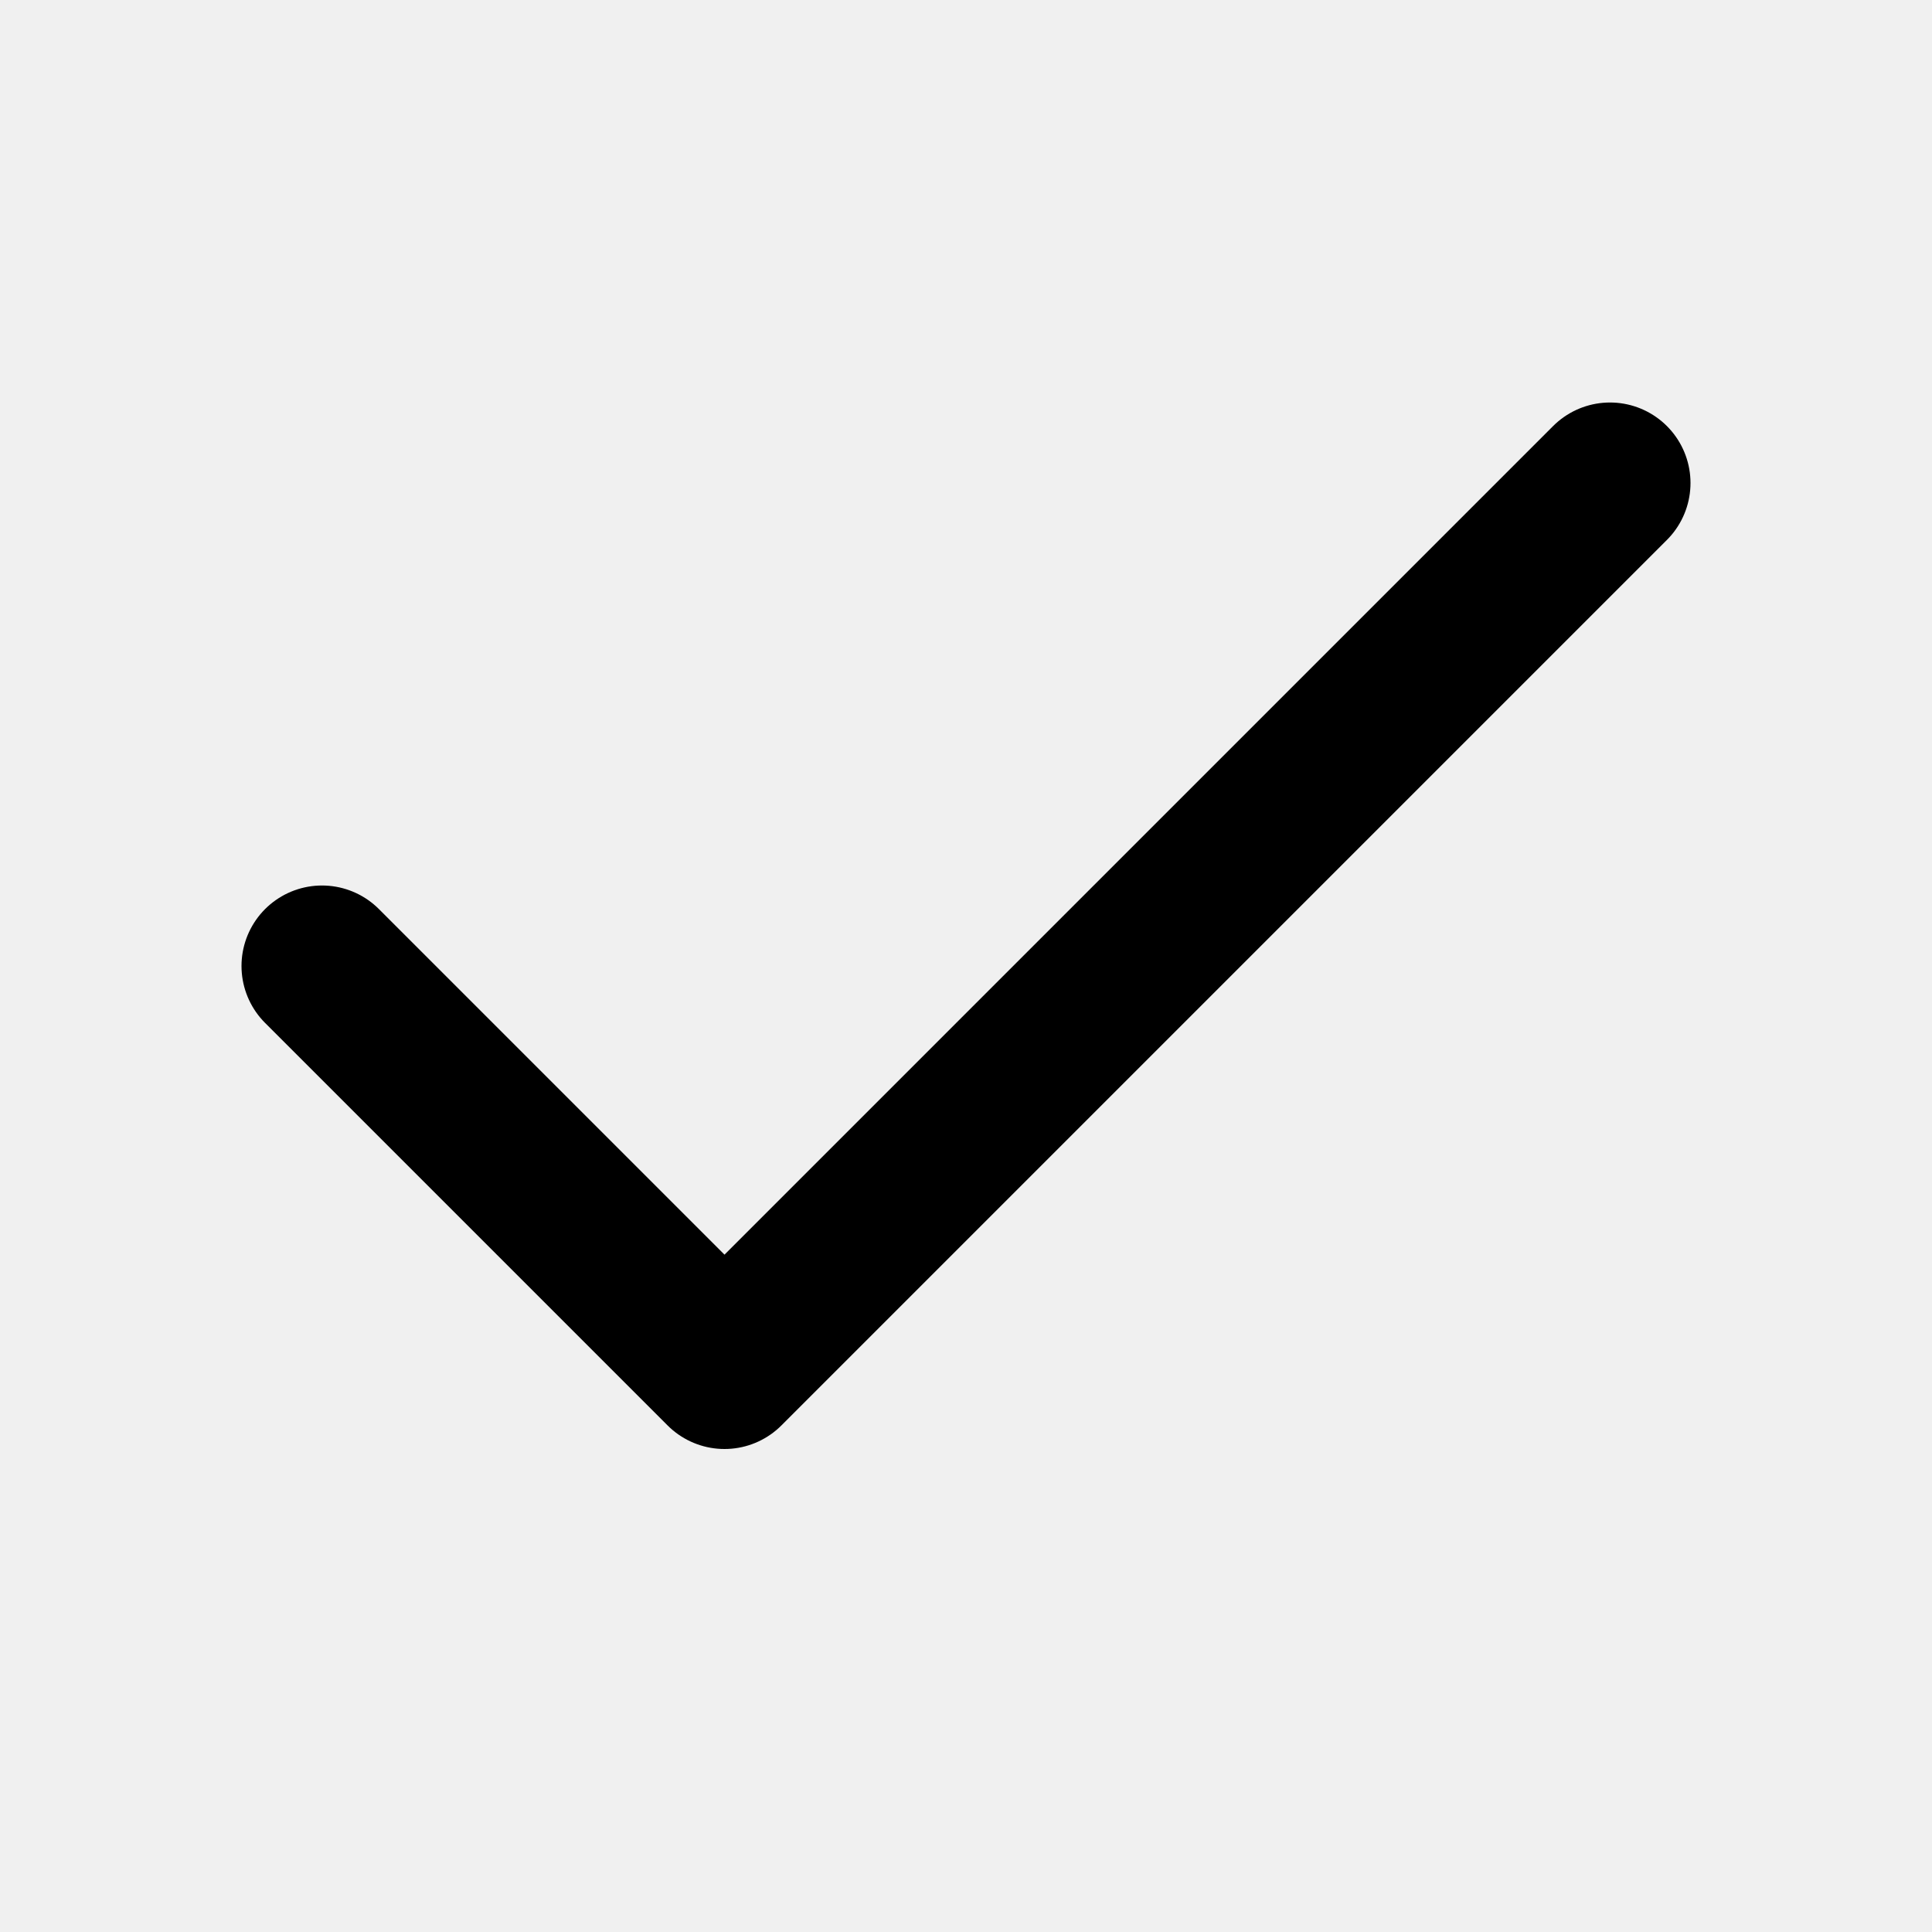
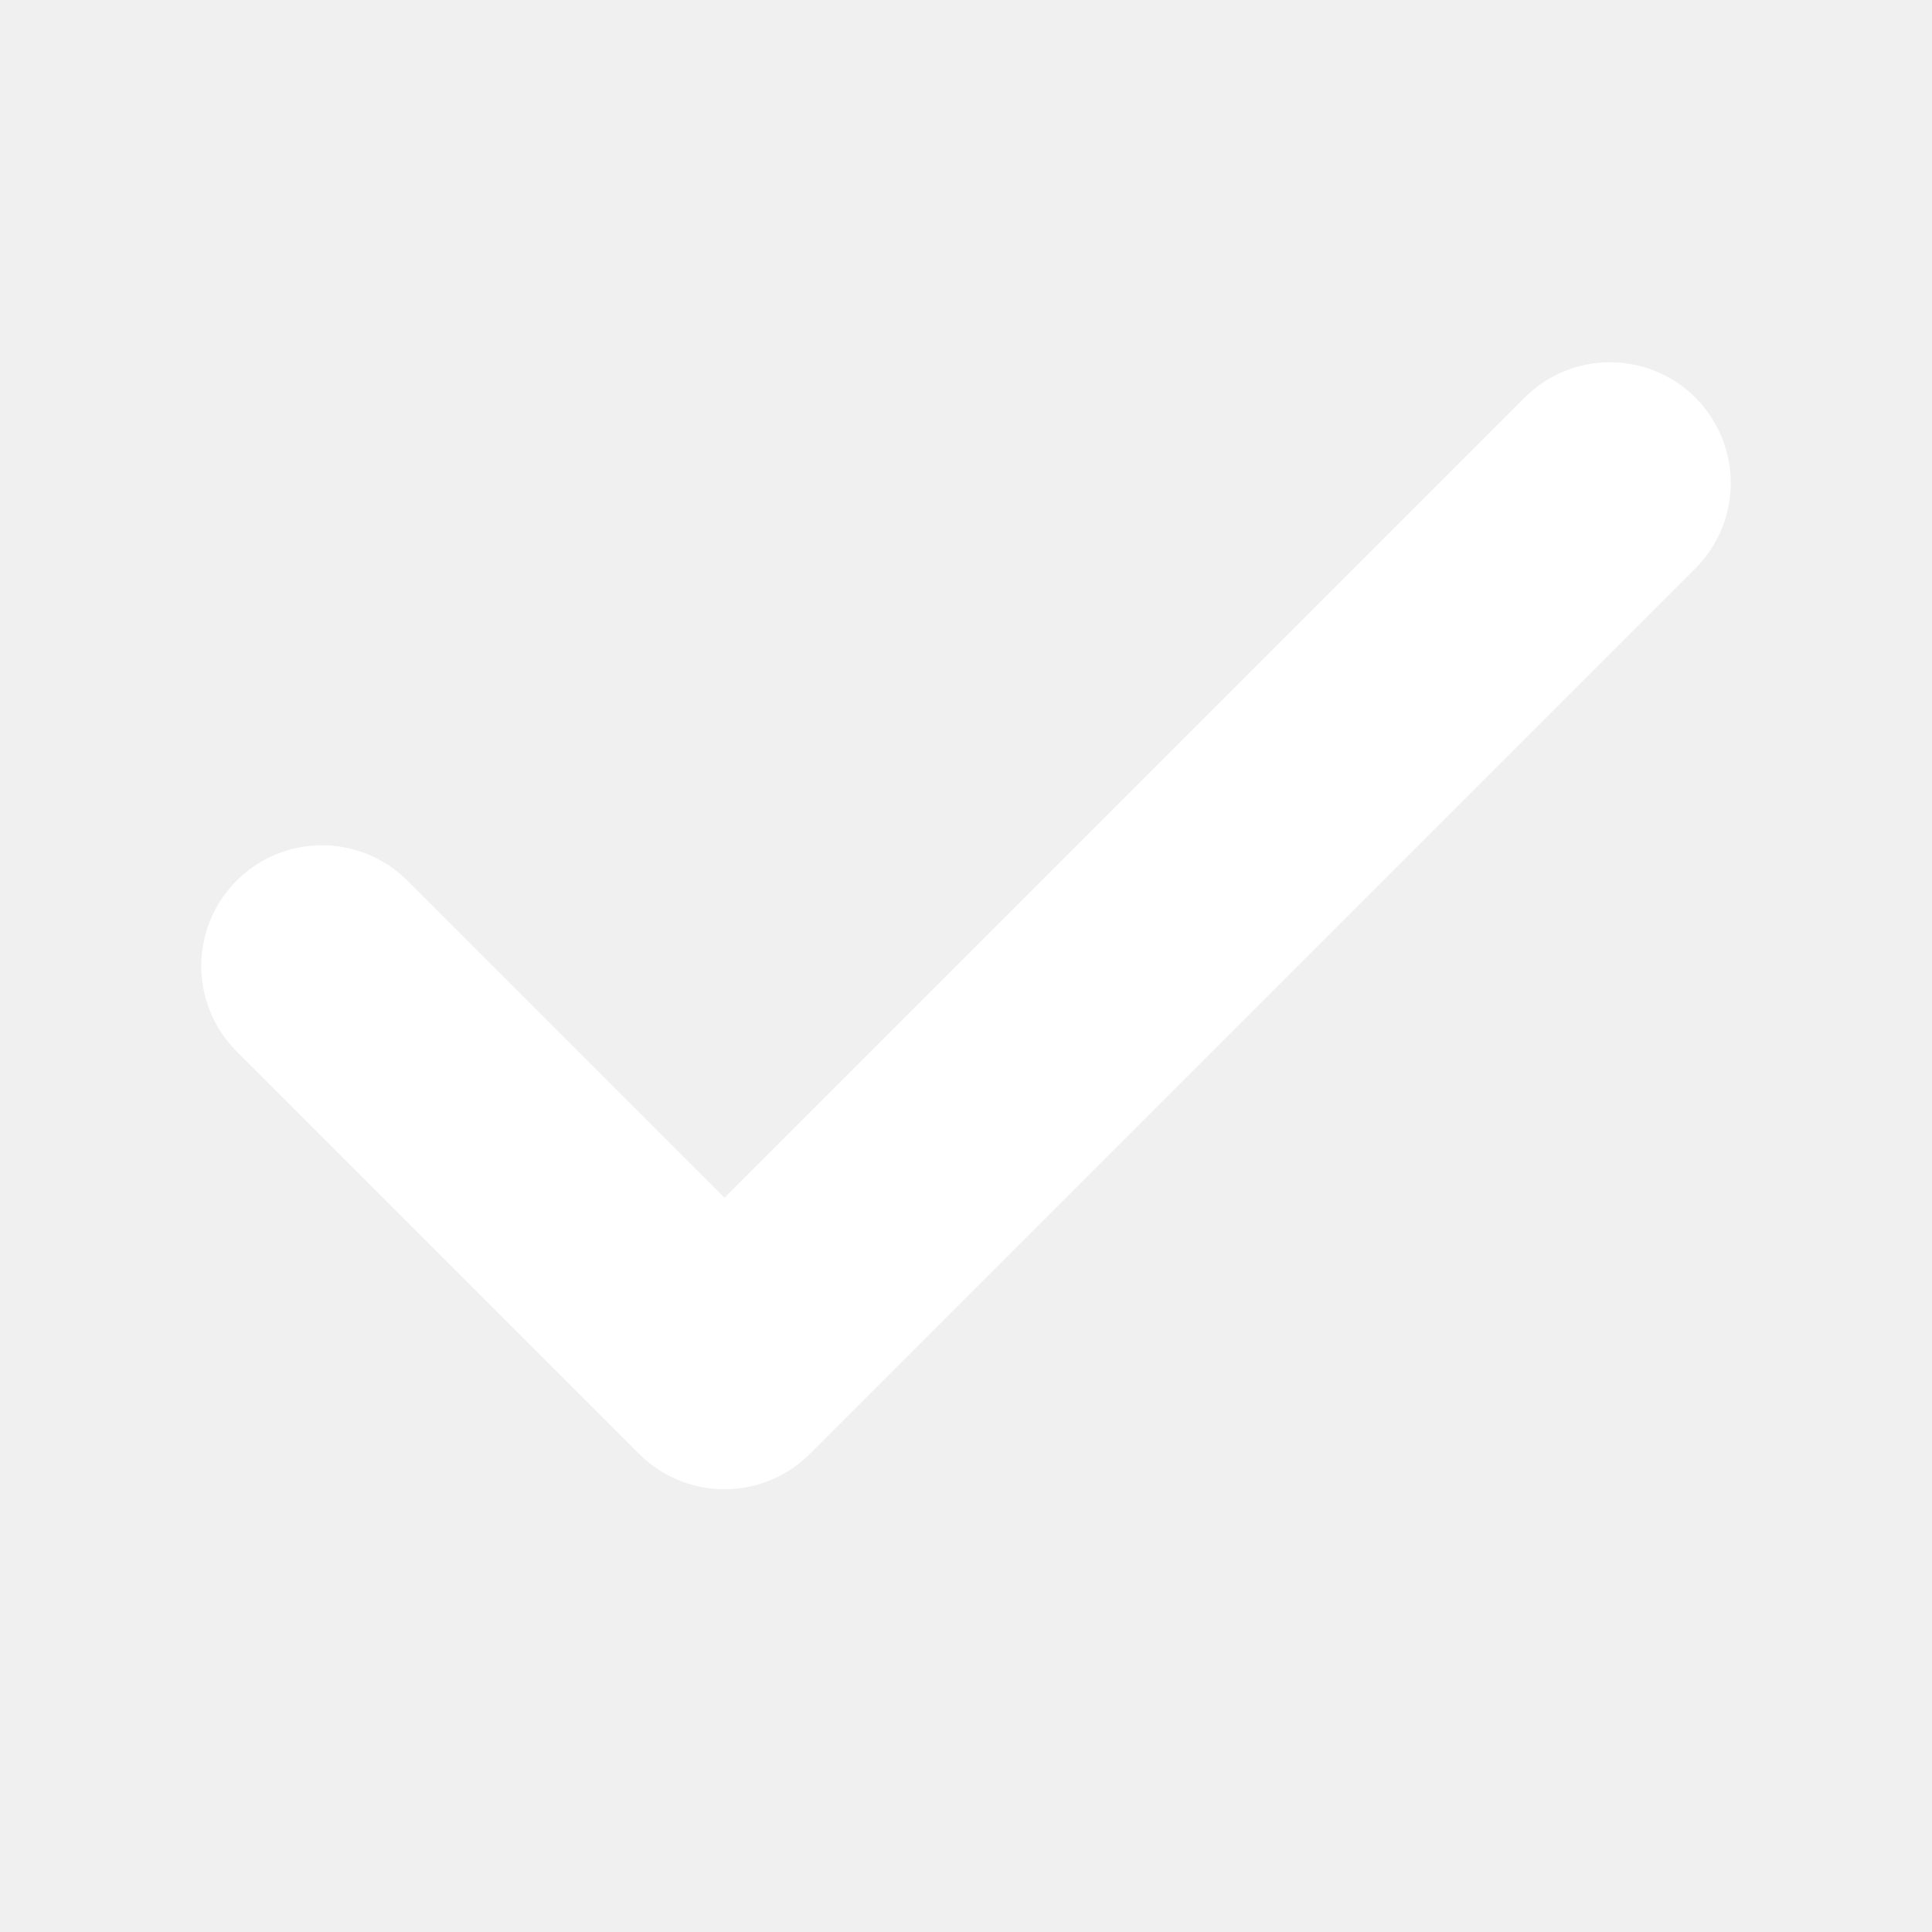
- <svg xmlns="http://www.w3.org/2000/svg" width="24" height="24" viewBox="0 0 24 24" fill="none" stroke="currentColor" stroke-width="2" stroke-linecap="round" stroke-linejoin="round" class="feather feather-check">
+ <svg xmlns="http://www.w3.org/2000/svg" width="24" height="24" viewBox="0 0 24 24" fill="none" stroke="white" stroke-width="3" stroke-linecap="round" stroke-linejoin="round" class="feather feather-check">
  <polyline points="20 6 9 17 4 12" />
</svg>
